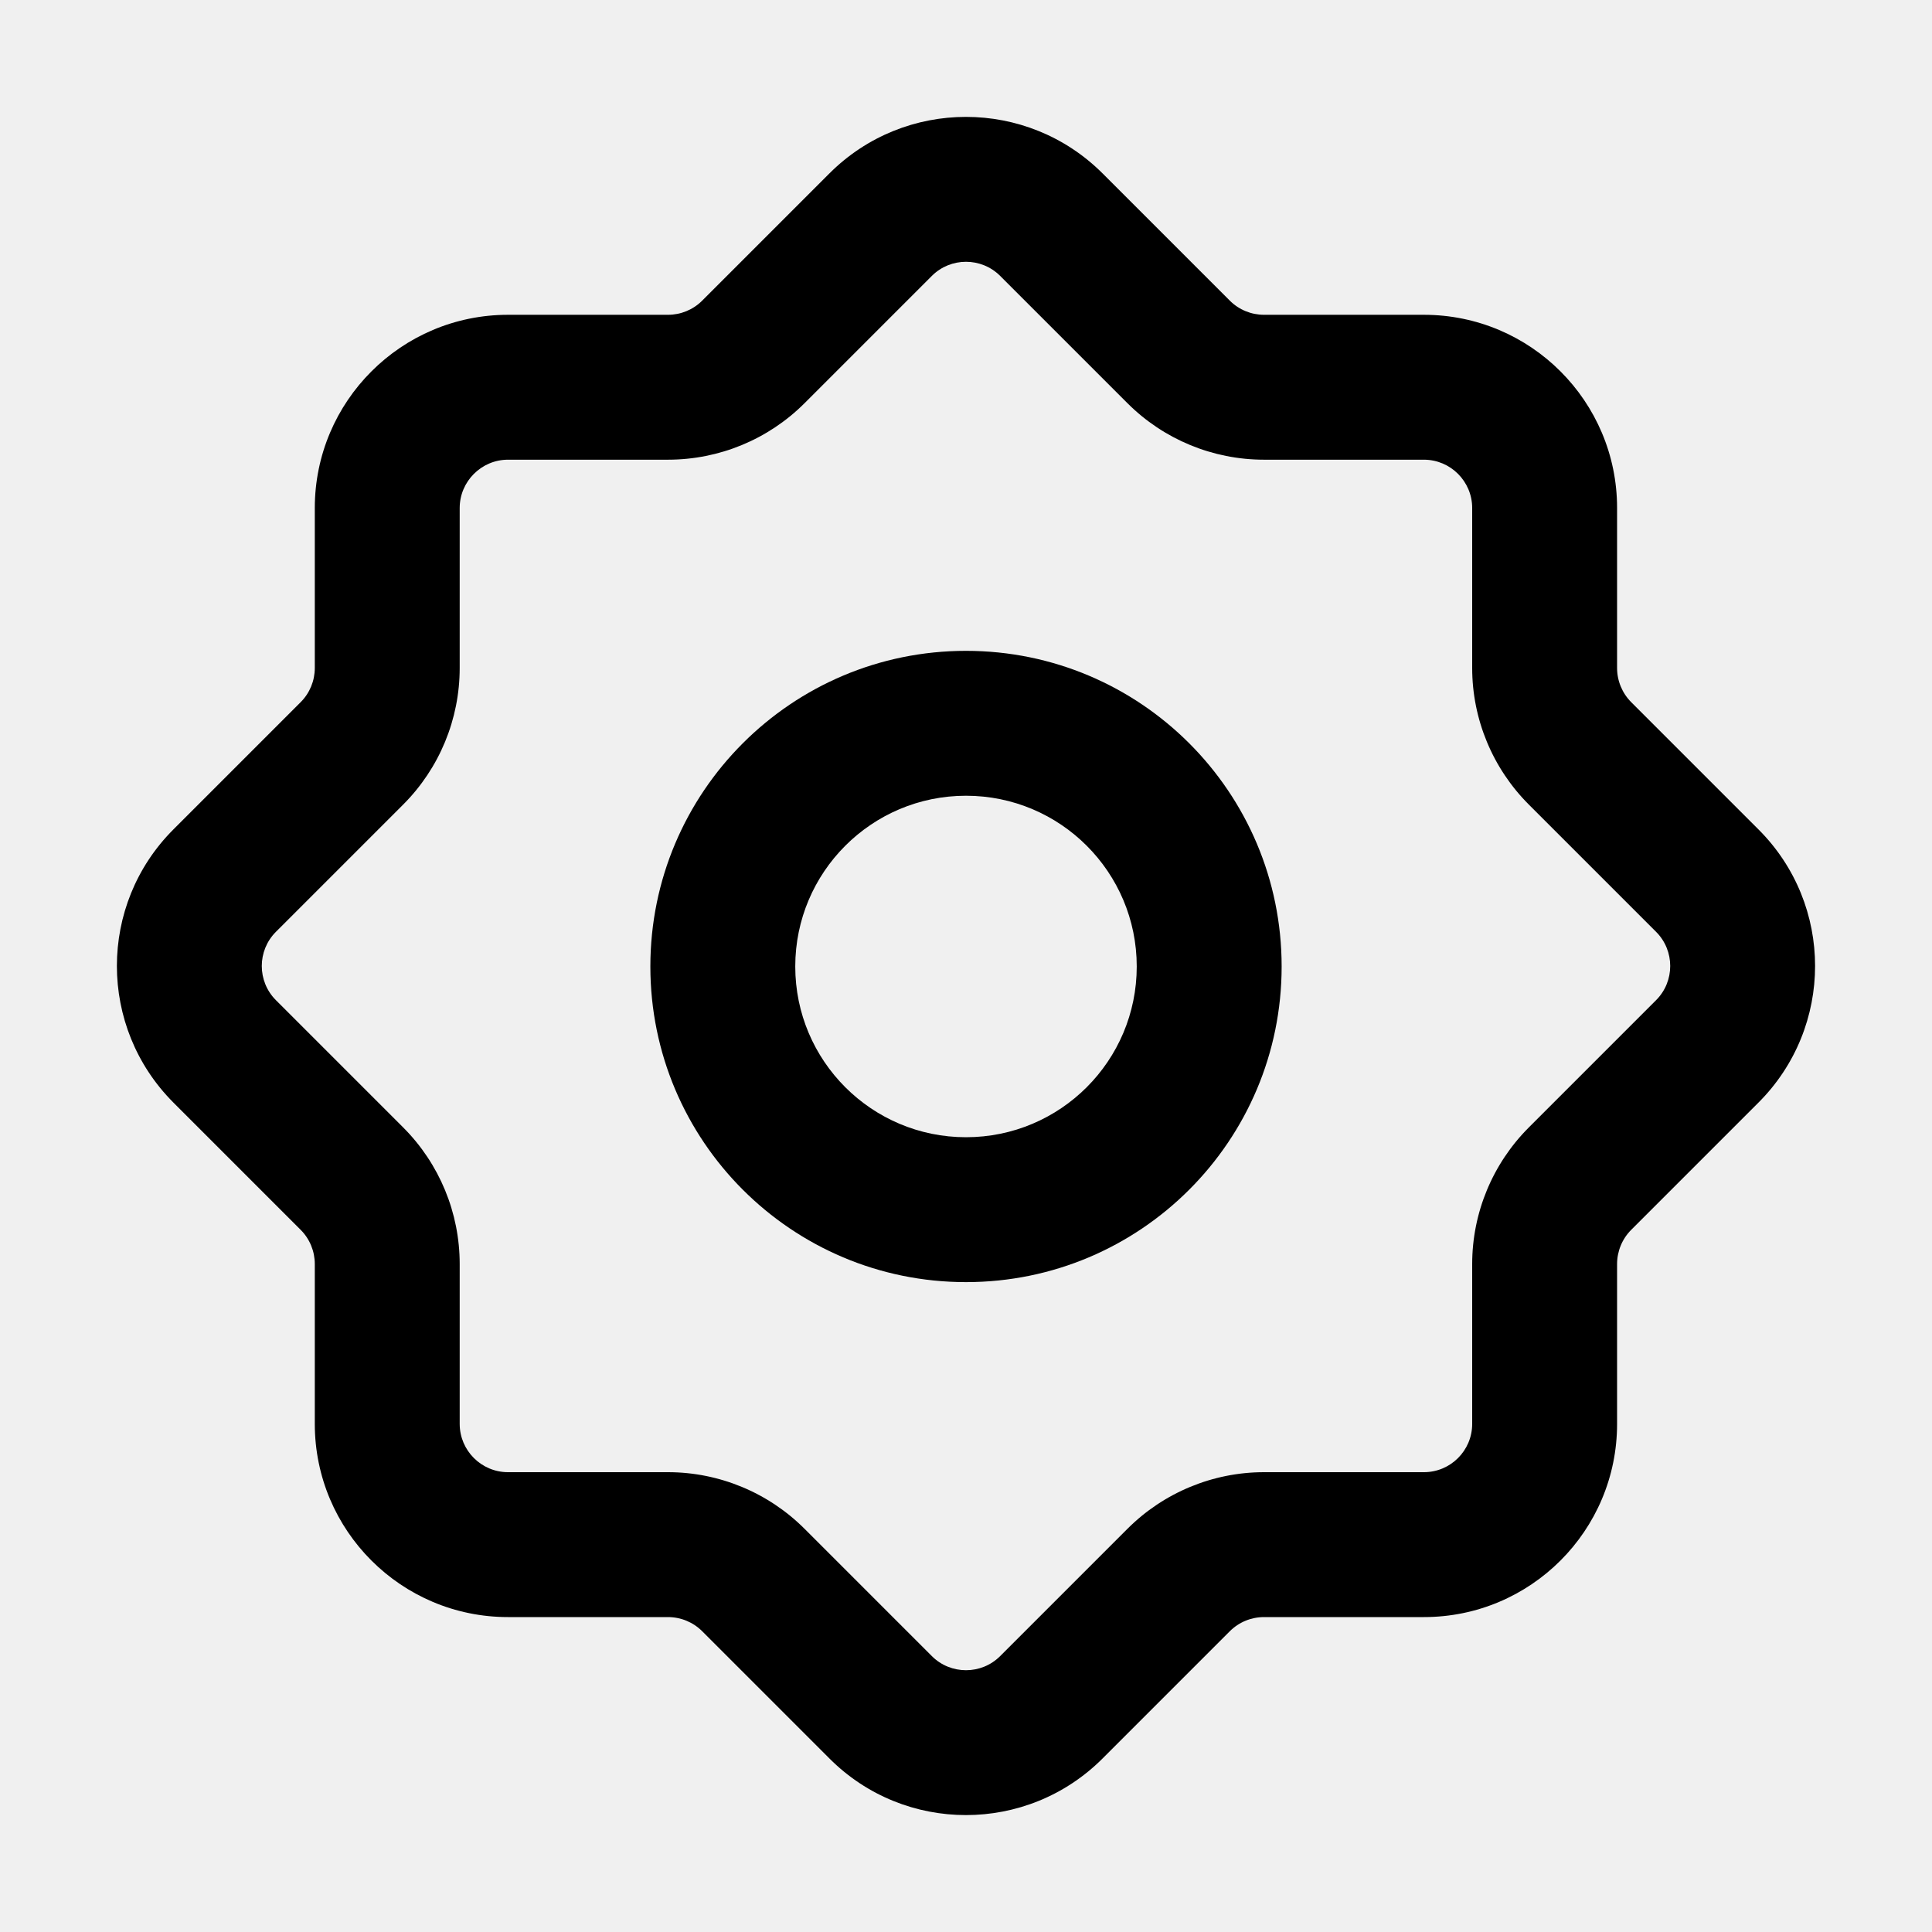
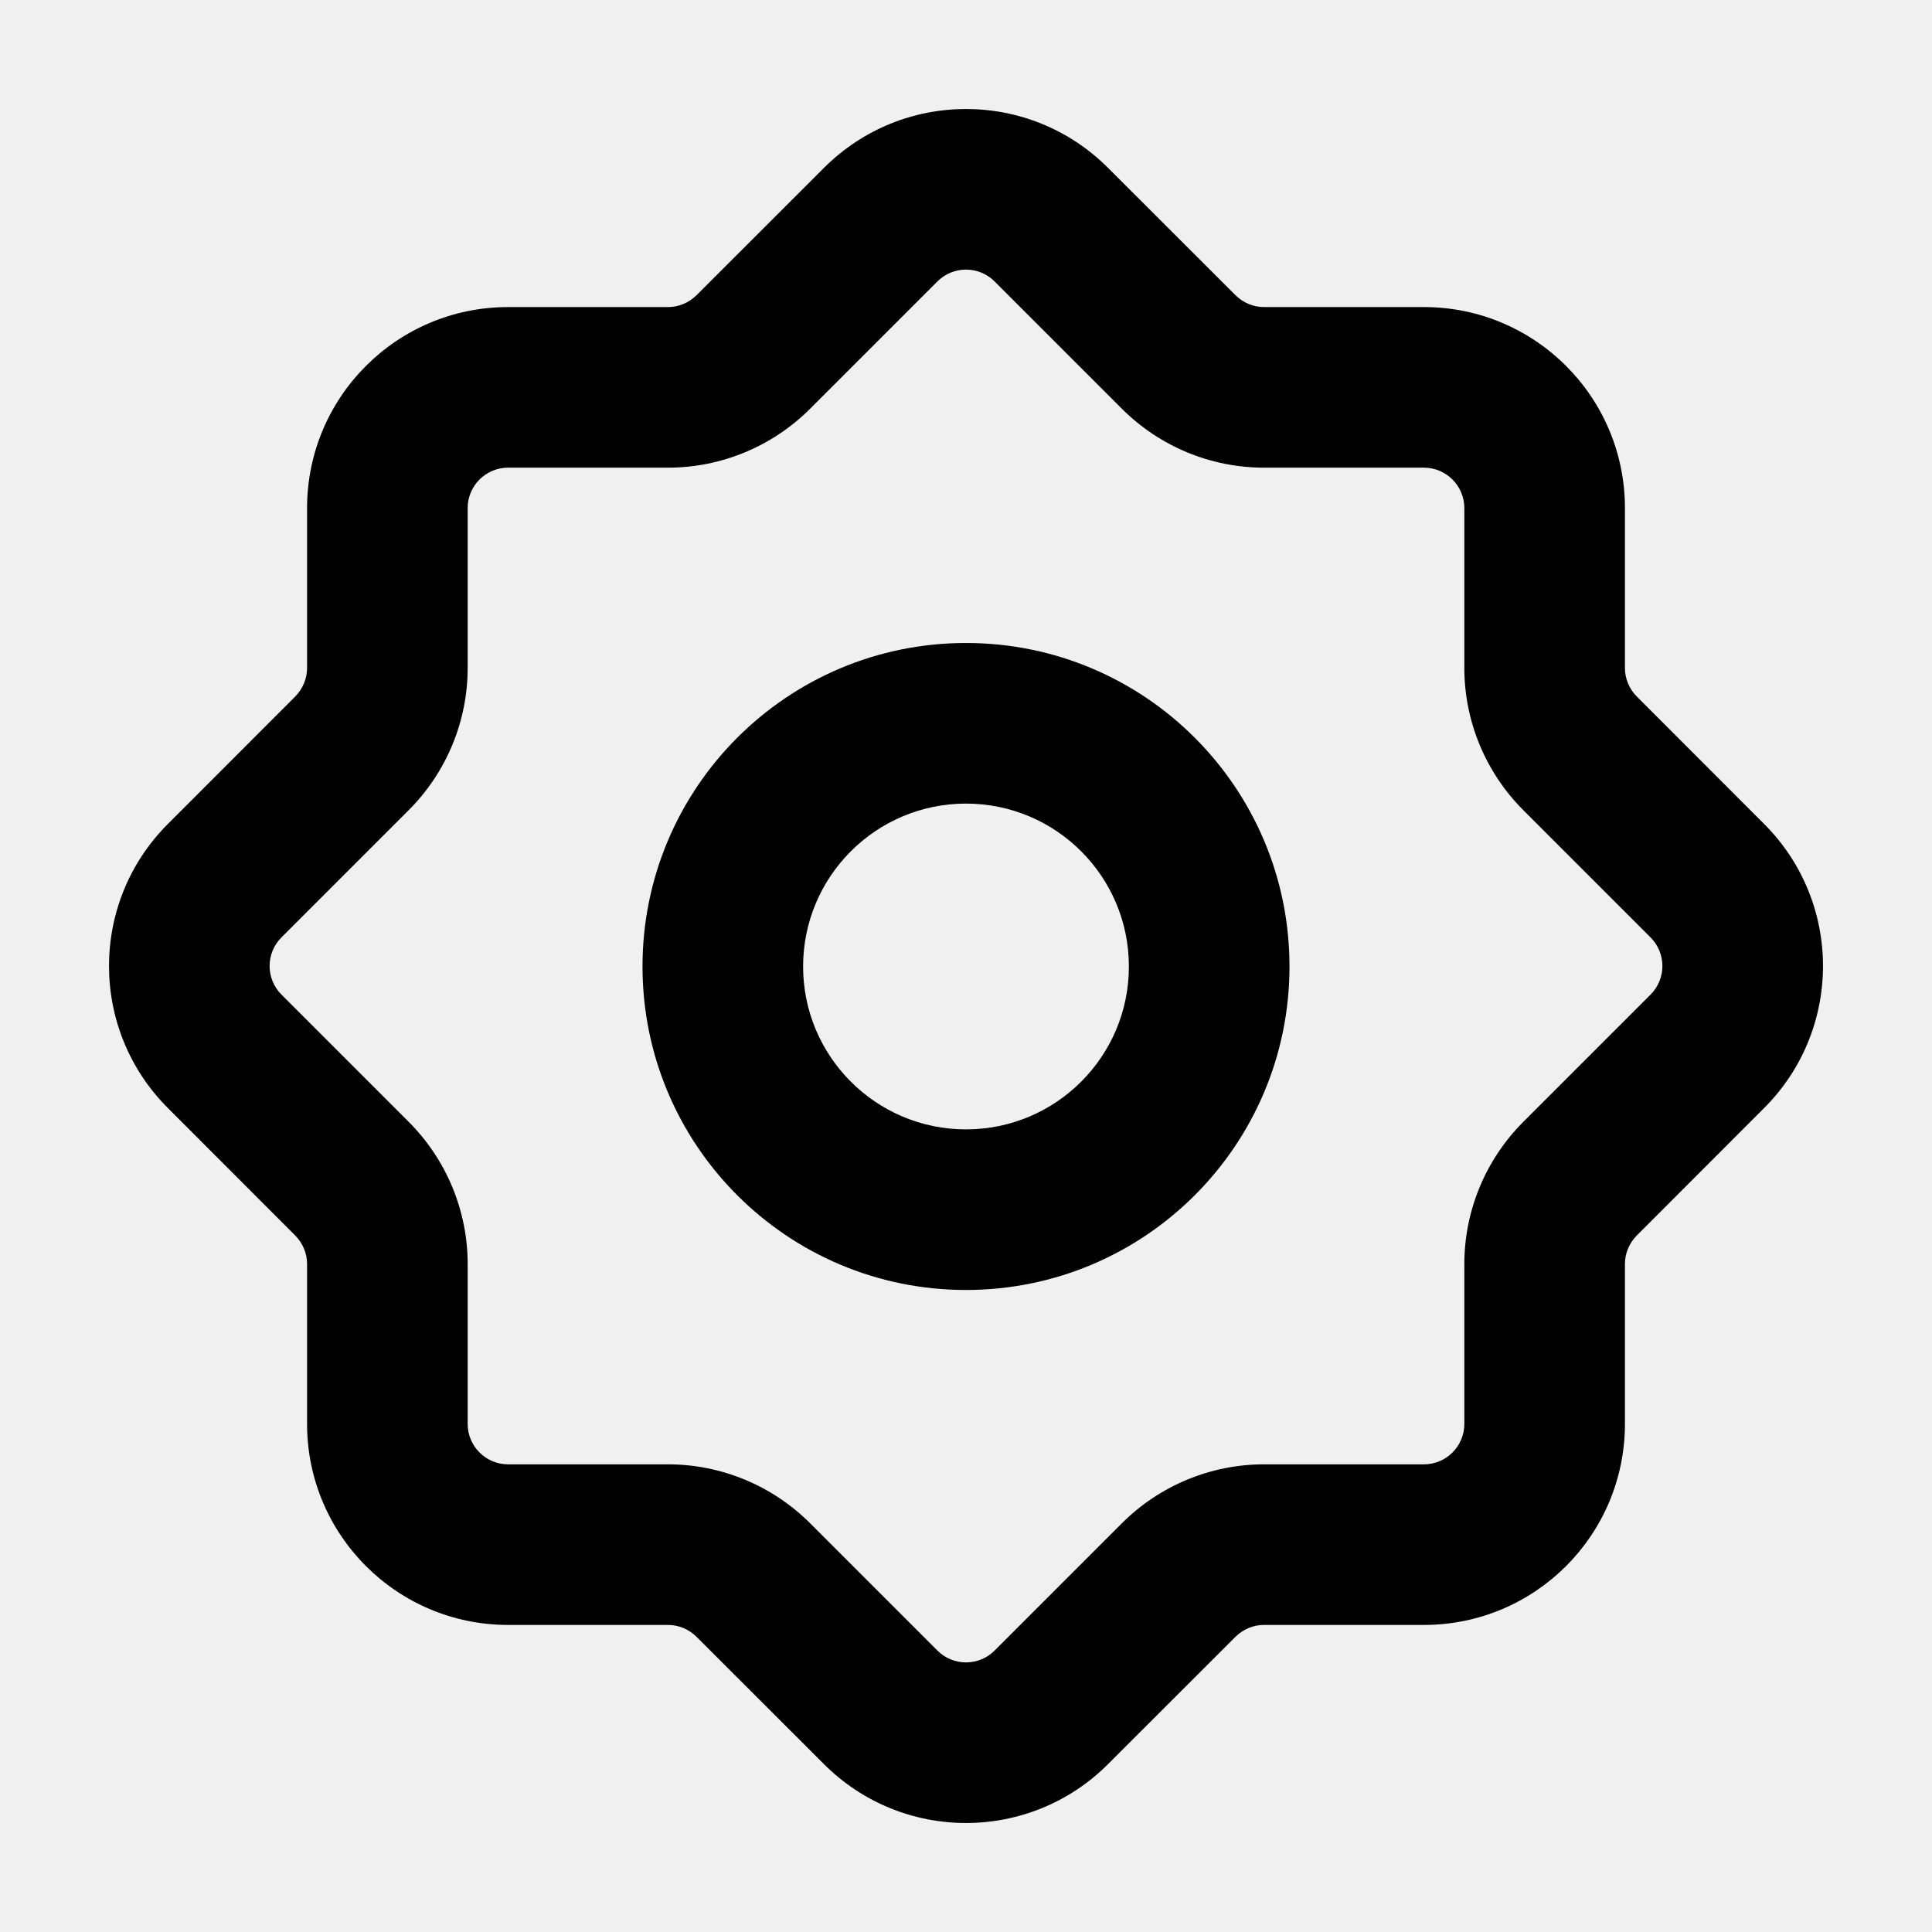
<svg xmlns="http://www.w3.org/2000/svg" width="16" height="16" viewBox="0 0 16 16" fill="none">
  <g clip-path="url(#clip0_1359_33)">
-     <path fill-rule="evenodd" clip-rule="evenodd" d="M8 5.39C6.556 5.39 5.386 6.56 5.386 8.004C5.386 9.448 6.556 10.618 8 10.618C9.444 10.618 10.614 9.448 10.614 8.004C10.614 6.56 9.444 5.39 8 5.39ZM6.586 8.004C6.586 7.223 7.219 6.59 8 6.59C8.781 6.59 9.414 7.223 9.414 8.004C9.414 8.785 8.781 9.418 8 9.418C7.219 9.418 6.586 8.785 6.586 8.004Z" fill="black" />
-     <path fill-rule="evenodd" clip-rule="evenodd" d="M9.131 1.436C8.506 0.812 7.493 0.812 6.869 1.436L5.815 2.49C5.74 2.565 5.638 2.607 5.532 2.607H4.207C3.324 2.607 2.607 3.324 2.607 4.207V5.532C2.607 5.638 2.565 5.74 2.49 5.815L1.436 6.869C0.812 7.493 0.812 8.506 1.436 9.131L2.49 10.185C2.565 10.26 2.607 10.362 2.607 10.468V11.792C2.607 12.676 3.324 13.392 4.207 13.392H5.532C5.638 13.392 5.74 13.434 5.815 13.509L6.869 14.563C7.493 15.188 8.506 15.188 9.131 14.563L10.185 13.509C10.26 13.434 10.362 13.392 10.468 13.392H11.792C12.676 13.392 13.392 12.676 13.392 11.792V10.468C13.392 10.362 13.434 10.26 13.509 10.185L14.563 9.131C15.188 8.506 15.188 7.493 14.563 6.869L13.509 5.815C13.434 5.74 13.392 5.638 13.392 5.532V4.207C13.392 3.324 12.676 2.607 11.792 2.607H10.468C10.362 2.607 10.26 2.565 10.185 2.49L9.131 1.436ZM7.717 2.285C7.873 2.129 8.127 2.129 8.283 2.285L9.337 3.339C9.637 3.639 10.044 3.807 10.468 3.807H11.792C12.013 3.807 12.192 3.987 12.192 4.207V5.532C12.192 5.956 12.361 6.363 12.661 6.663L13.715 7.717C13.871 7.873 13.871 8.127 13.715 8.283L12.661 9.337C12.361 9.637 12.192 10.044 12.192 10.468V11.792C12.192 12.013 12.013 12.192 11.792 12.192H10.468C10.044 12.192 9.637 12.361 9.337 12.661L8.283 13.715C8.127 13.871 7.873 13.871 7.717 13.715L6.663 12.661C6.363 12.361 5.956 12.192 5.532 12.192H4.207C3.987 12.192 3.807 12.013 3.807 11.792V10.468C3.807 10.044 3.639 9.637 3.339 9.337L2.285 8.283C2.129 8.127 2.129 7.873 2.285 7.717L3.339 6.663C3.639 6.363 3.807 5.956 3.807 5.532V4.207C3.807 3.987 3.987 3.807 4.207 3.807H5.532C5.956 3.807 6.363 3.639 6.663 3.339L7.717 2.285Z" fill="black" />
+     <path fill-rule="evenodd" clip-rule="evenodd" d="M8 5.325C6.52 5.325 5.321 6.524 5.321 8.004C5.321 9.484 6.52 10.683 8 10.683C9.48 10.683 10.679 9.484 10.679 8.004C10.679 6.524 9.48 5.325 8 5.325ZM6.651 8.004C6.651 7.259 7.255 6.655 8 6.655C8.745 6.655 9.349 7.259 9.349 8.004C9.349 8.749 8.745 9.353 8 9.353C7.255 9.353 6.651 8.749 6.651 8.004Z" fill="black" />
+     <path fill-rule="evenodd" clip-rule="evenodd" d="M9.177 1.391C8.527 0.74 7.473 0.74 6.823 1.391L5.769 2.444C5.706 2.507 5.621 2.543 5.532 2.543H4.208C3.288 2.543 2.543 3.288 2.543 4.208V5.532C2.543 5.621 2.507 5.706 2.444 5.769L1.391 6.823C0.74 7.473 0.74 8.527 1.391 9.177L2.444 10.231C2.507 10.294 2.543 10.379 2.543 10.468V11.792C2.543 12.712 3.288 13.457 4.208 13.457H5.532C5.621 13.457 5.706 13.493 5.769 13.556L6.823 14.609C7.473 15.26 8.527 15.26 9.177 14.609L10.231 13.556C10.294 13.493 10.379 13.457 10.468 13.457H11.792C12.712 13.457 13.457 12.712 13.457 11.792V10.468C13.457 10.379 13.493 10.294 13.556 10.231L14.609 9.177C15.26 8.527 15.26 7.473 14.609 6.823L13.556 5.769C13.493 5.706 13.457 5.621 13.457 5.532V4.208C13.457 3.288 12.712 2.543 11.792 2.543H10.468C10.379 2.543 10.294 2.507 10.231 2.444L9.177 1.391ZM7.763 2.331C7.894 2.2 8.106 2.2 8.237 2.331L9.291 3.385C9.603 3.697 10.027 3.873 10.468 3.873H11.792C11.977 3.873 12.127 4.023 12.127 4.208V5.532C12.127 5.973 12.303 6.397 12.615 6.709L13.669 7.763C13.8 7.894 13.8 8.106 13.669 8.237L12.615 9.291C12.303 9.603 12.127 10.027 12.127 10.468V11.792C12.127 11.977 11.977 12.127 11.792 12.127H10.468C10.027 12.127 9.603 12.303 9.291 12.615L8.237 13.669C8.106 13.8 7.894 13.8 7.763 13.669L6.709 12.615C6.397 12.303 5.973 12.127 5.532 12.127H4.208C4.023 12.127 3.873 11.977 3.873 11.792V10.468C3.873 10.027 3.697 9.603 3.385 9.291L2.331 8.237C2.2 8.106 2.2 7.894 2.331 7.763L3.385 6.709C3.697 6.397 3.873 5.973 3.873 5.532V4.208C3.873 4.023 4.023 3.873 4.208 3.873H5.532C5.973 3.873 6.397 3.697 6.709 3.385L7.763 2.331Z" fill="black" />
  </g>
  <defs>
    <clipPath id="clip0_1359_33">
      <rect width="16" height="16" fill="white" />
    </clipPath>
  </defs>
</svg>
